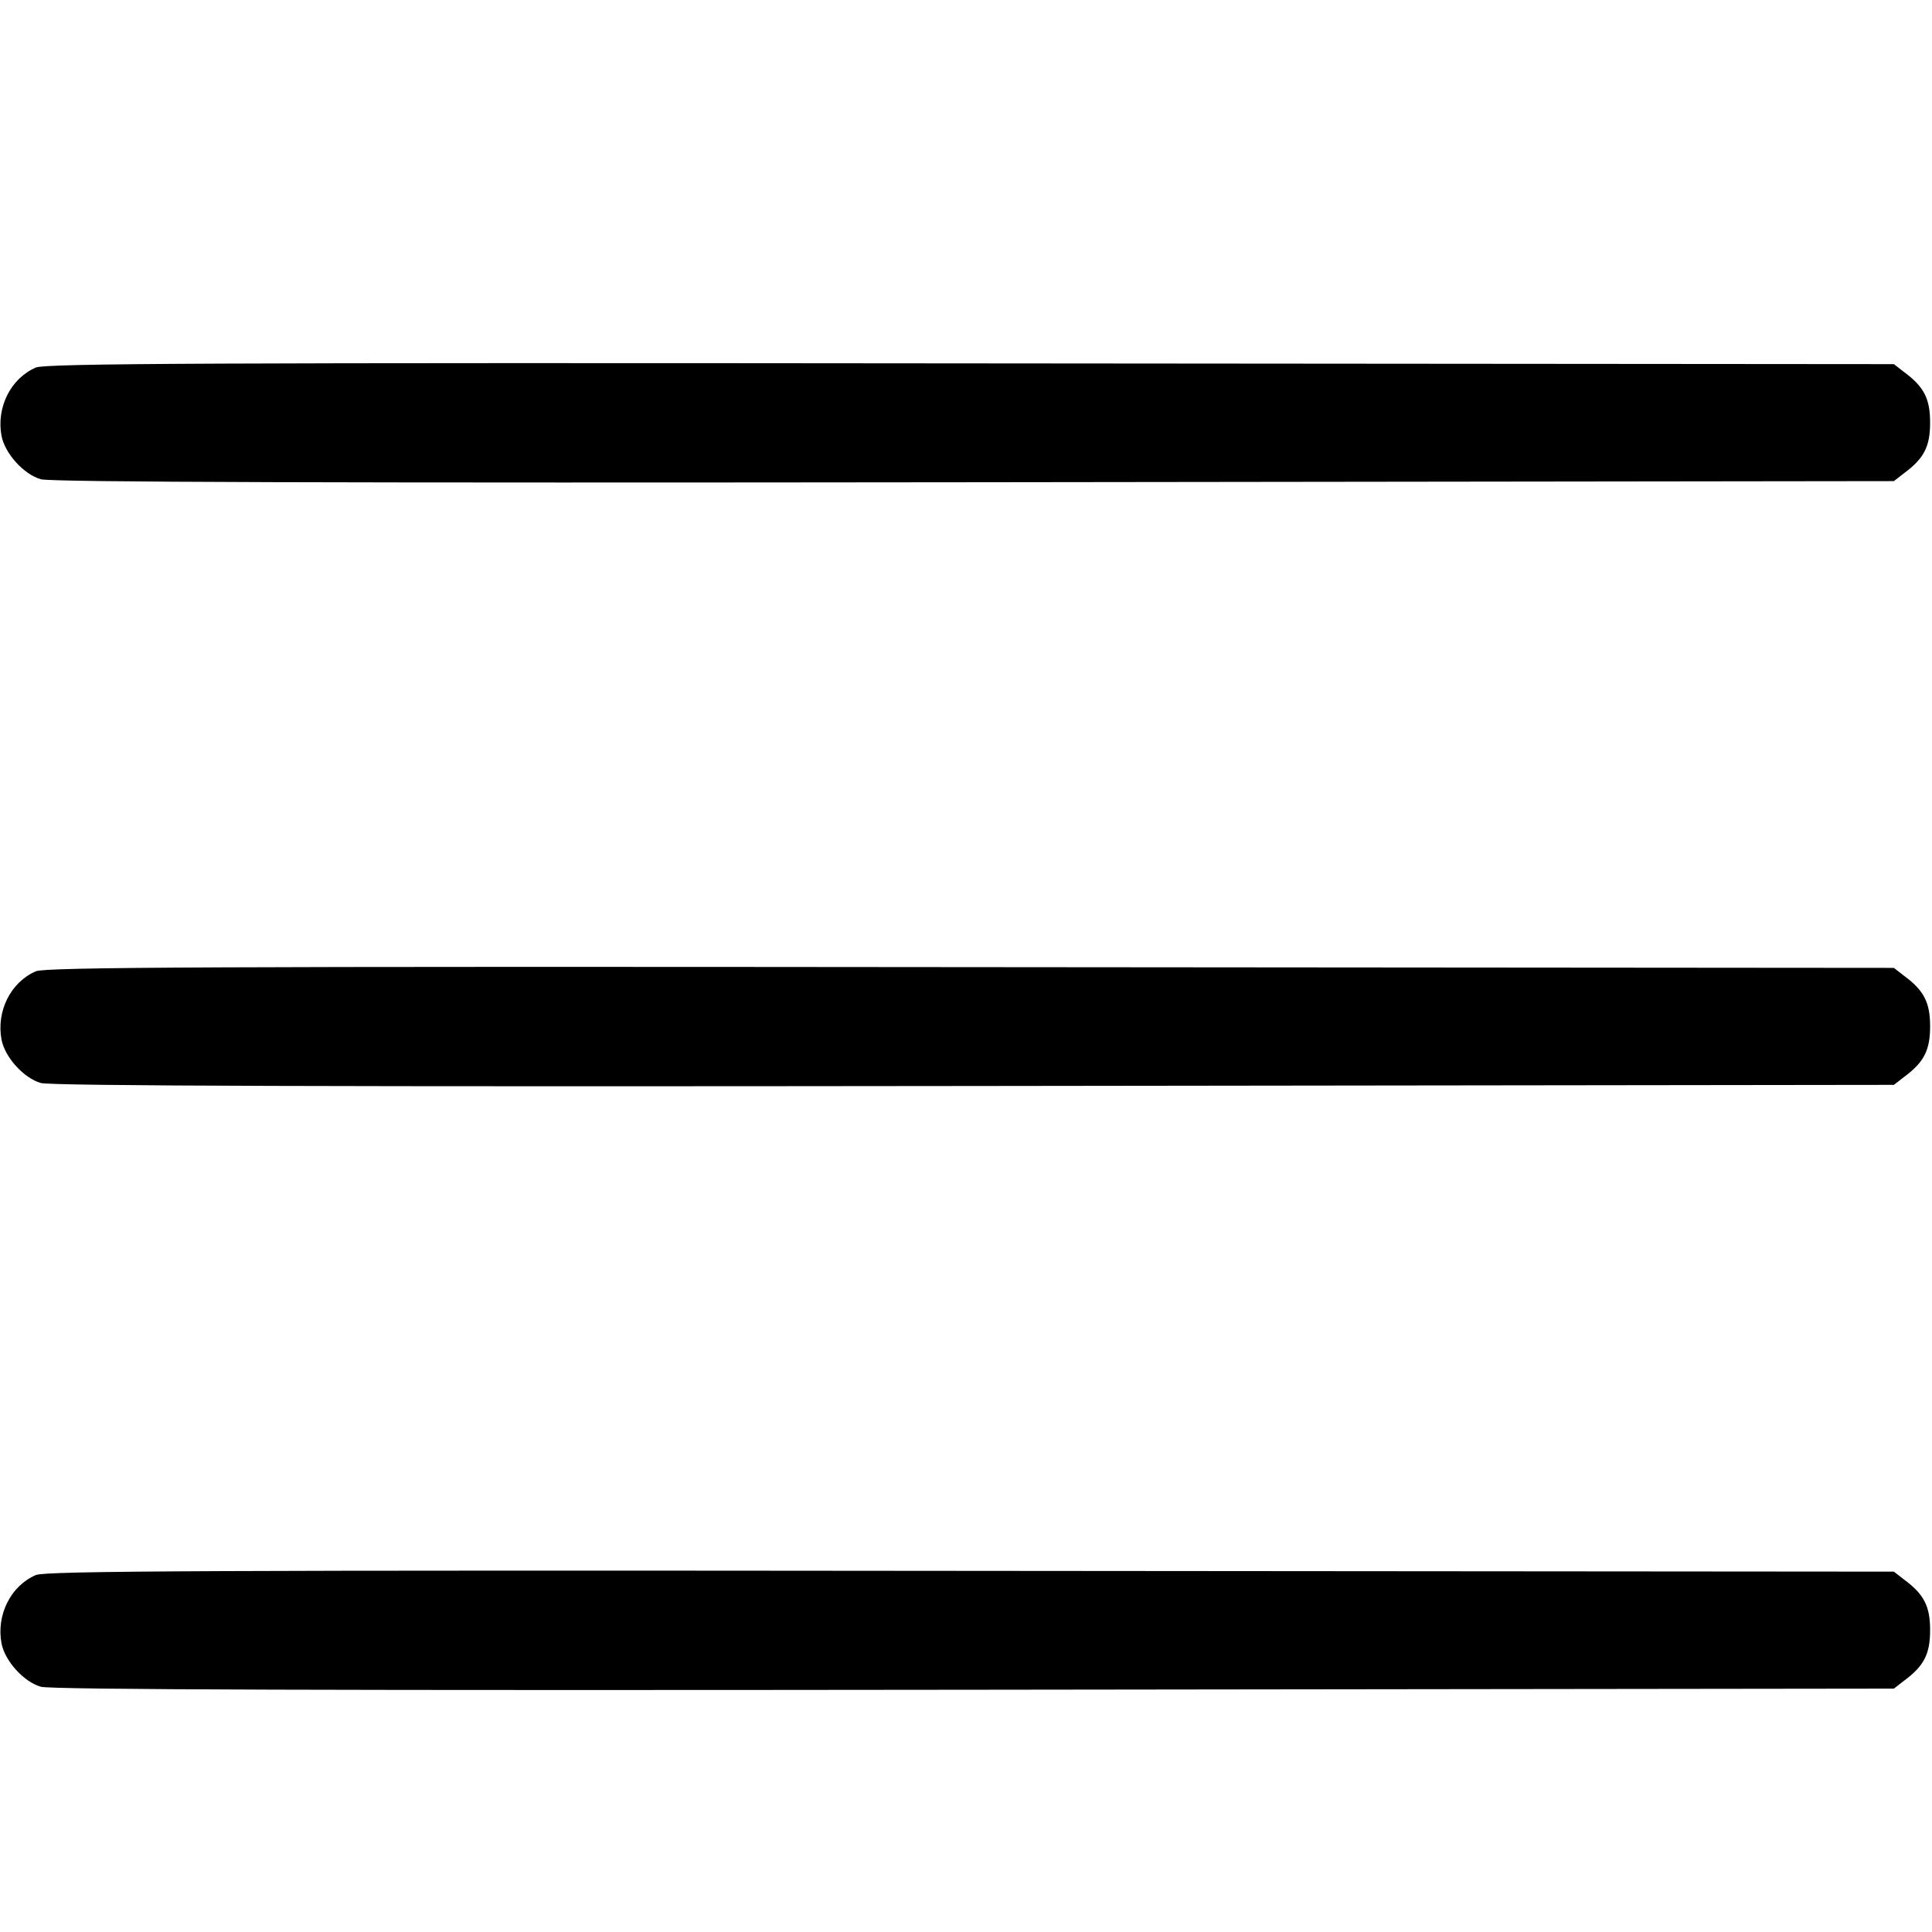
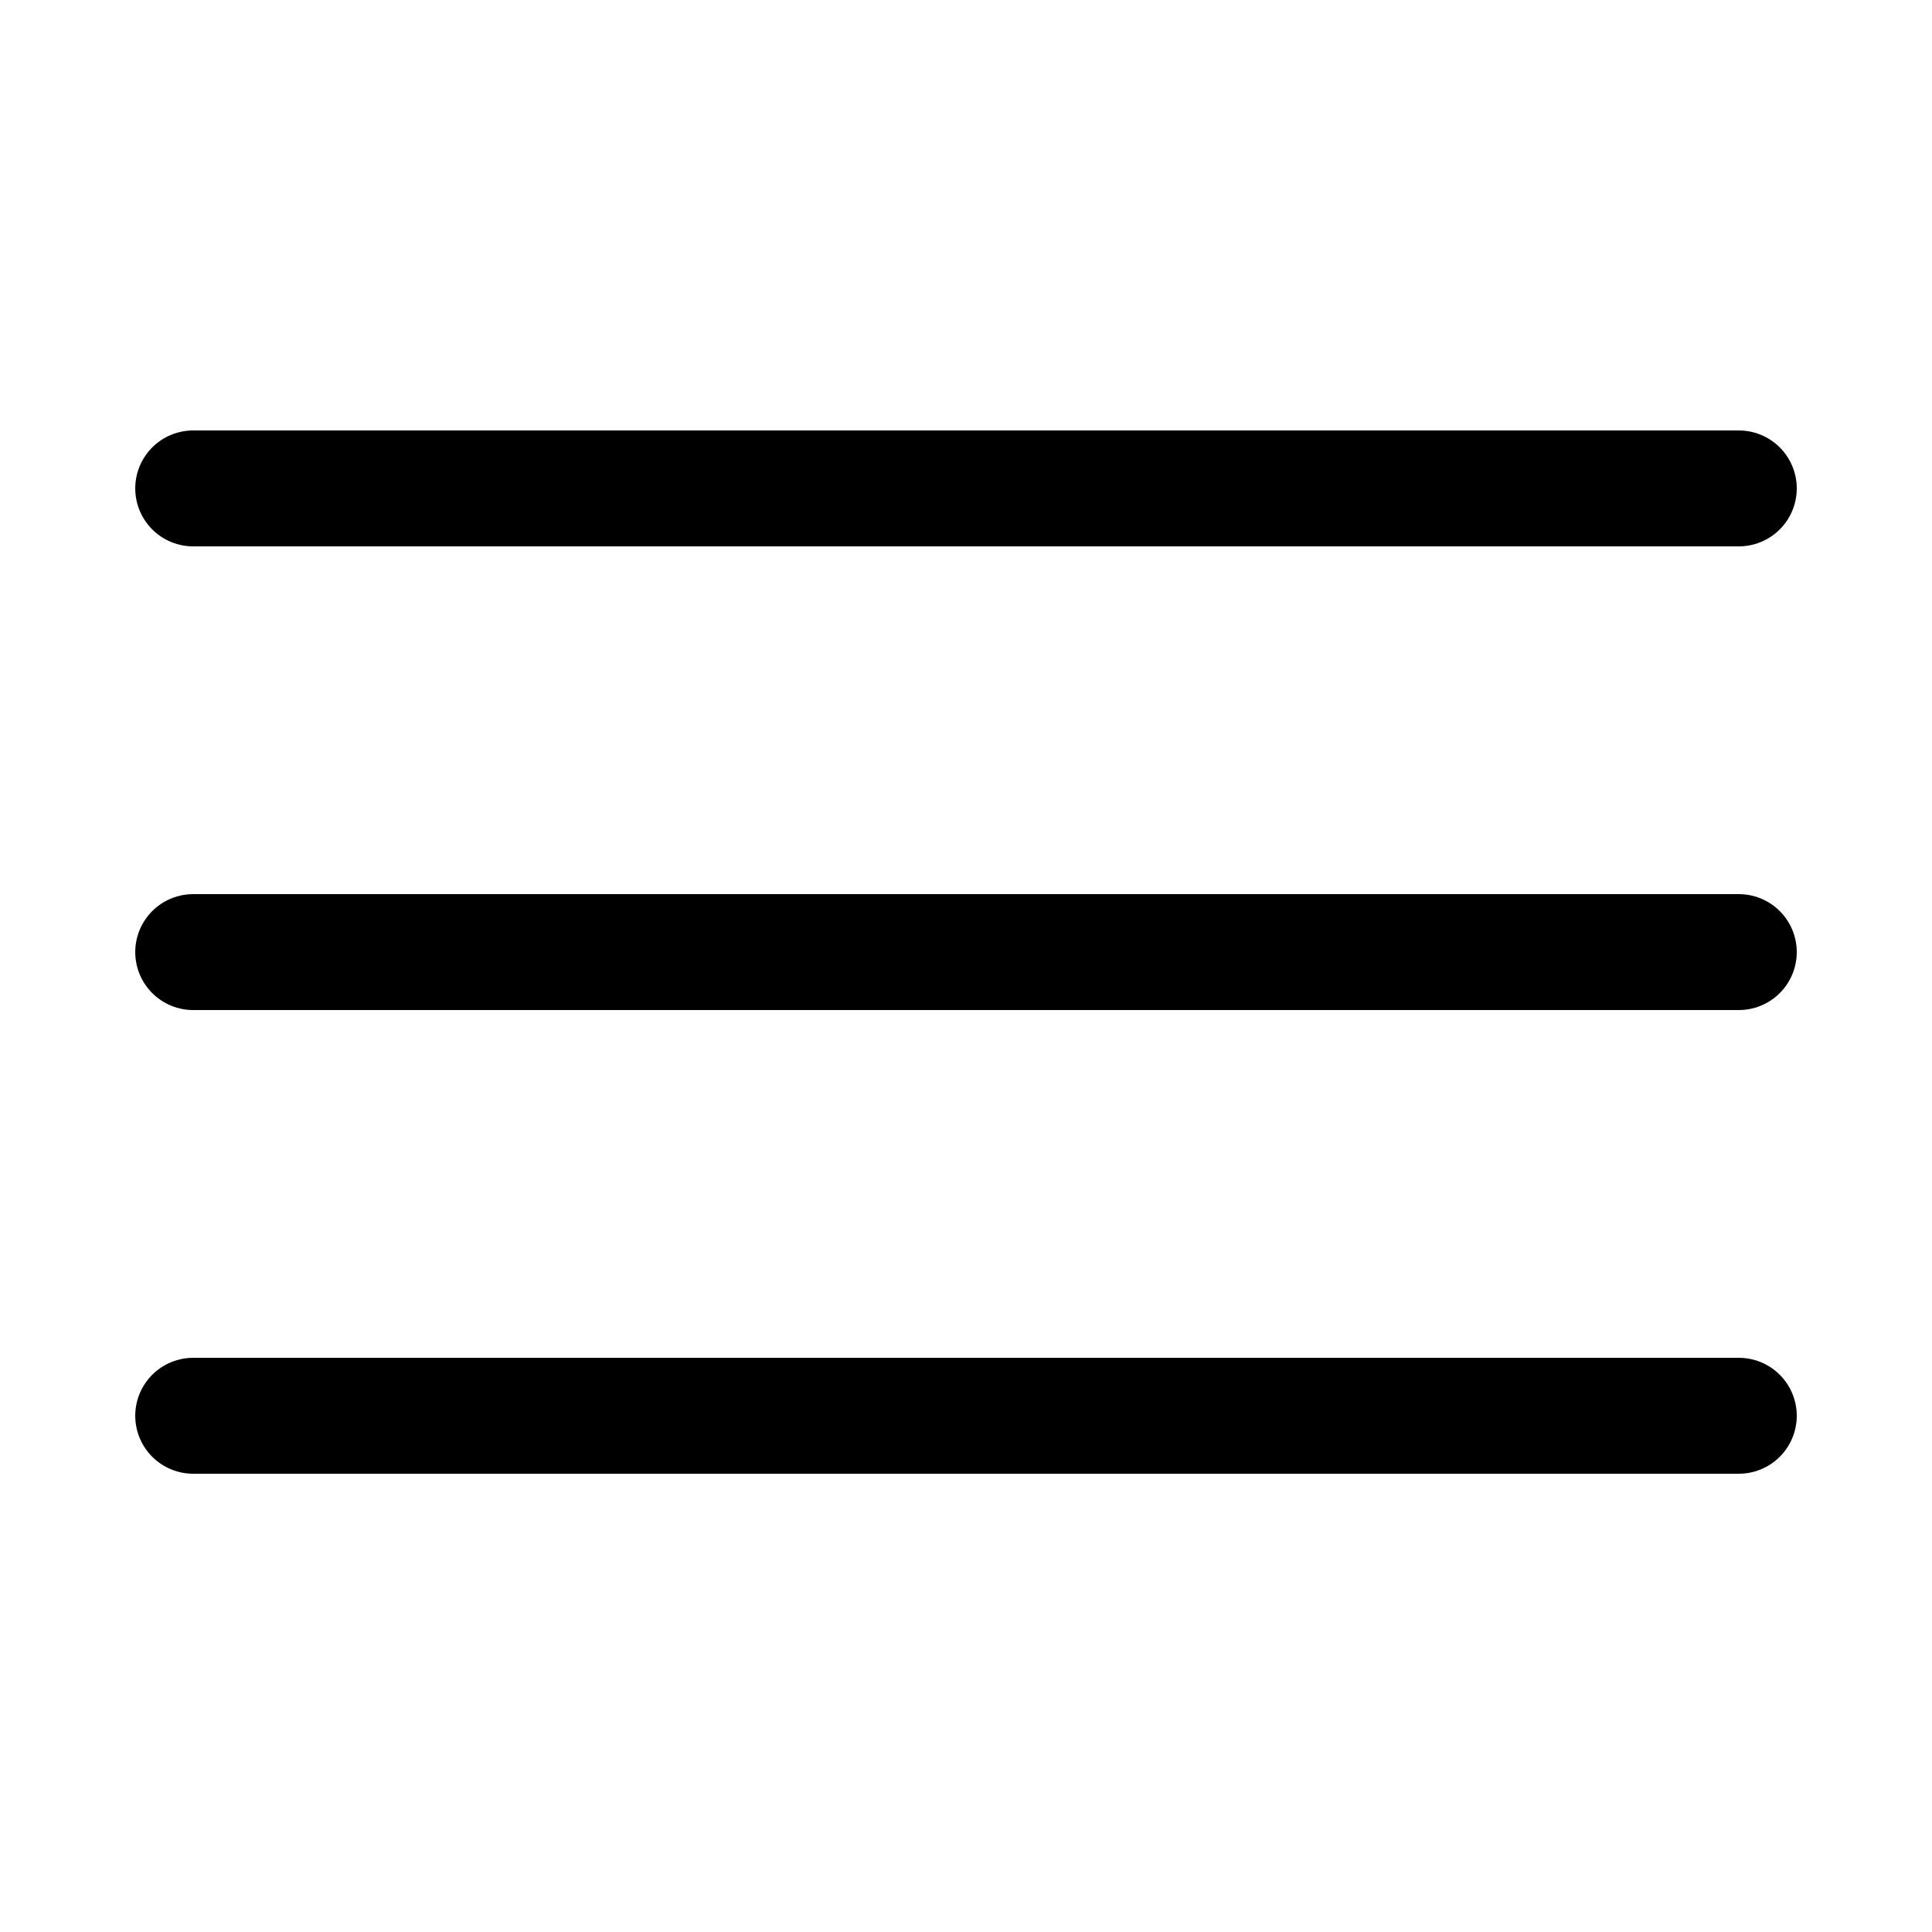
- <svg xmlns="http://www.w3.org/2000/svg" version="1.0" width="512pt" height="512pt" viewBox="0 0 512 512" preserveAspectRatio="xMidYMid meet">
-   <g transform="translate(0,512) scale(0.1,-0.1)" fill="#000000" stroke="none">
-     <path d="M95 4146 c-67 -29 -105 -106 -91 -181 9 -47 59 -102 104 -115 26 -8 785 -10 2474 -8 l2437 3 27 21 c53 39 69 71 69 134 0 63 -16 95 -69 134 l-27 21 -2447 2 c-2019 2 -2452 0 -2477 -11z" />
-     <path d="M95 2546 c-67 -29 -105 -106 -91 -181 9 -47 59 -102 104 -115 26 -8 785 -10 2474 -8 l2437 3 27 21 c53 39 69 71 69 134 0 63 -16 95 -69 134 l-27 21 -2447 2 c-2019 2 -2452 0 -2477 -11z" />
-     <path d="M95 946 c-67 -29 -105 -106 -91 -181 9 -47 59 -102 104 -115 26 -8 785 -10 2474 -8 l2437 3 27 21 c53 39 69 71 69 134 0 63 -16 95 -69 134 l-27 21 -2447 2 c-2019 2 -2452 0 -2477 -11z" />
-   </g>
+ <svg xmlns="http://www.w3.org/2000/svg" width="800px" height="800px" viewBox="-0.5 0 25 25" fill="none">
+   <path d="M2 12.32H22" stroke="#000000" stroke-width="1.5" stroke-linecap="round" stroke-linejoin="round" />
+   <path d="M2 18.32H22" stroke="#000000" stroke-width="1.5" stroke-linecap="round" stroke-linejoin="round" />
+   <path d="M2 6.32H22" stroke="#000000" stroke-width="1.5" stroke-linecap="round" stroke-linejoin="round" />
</svg>
